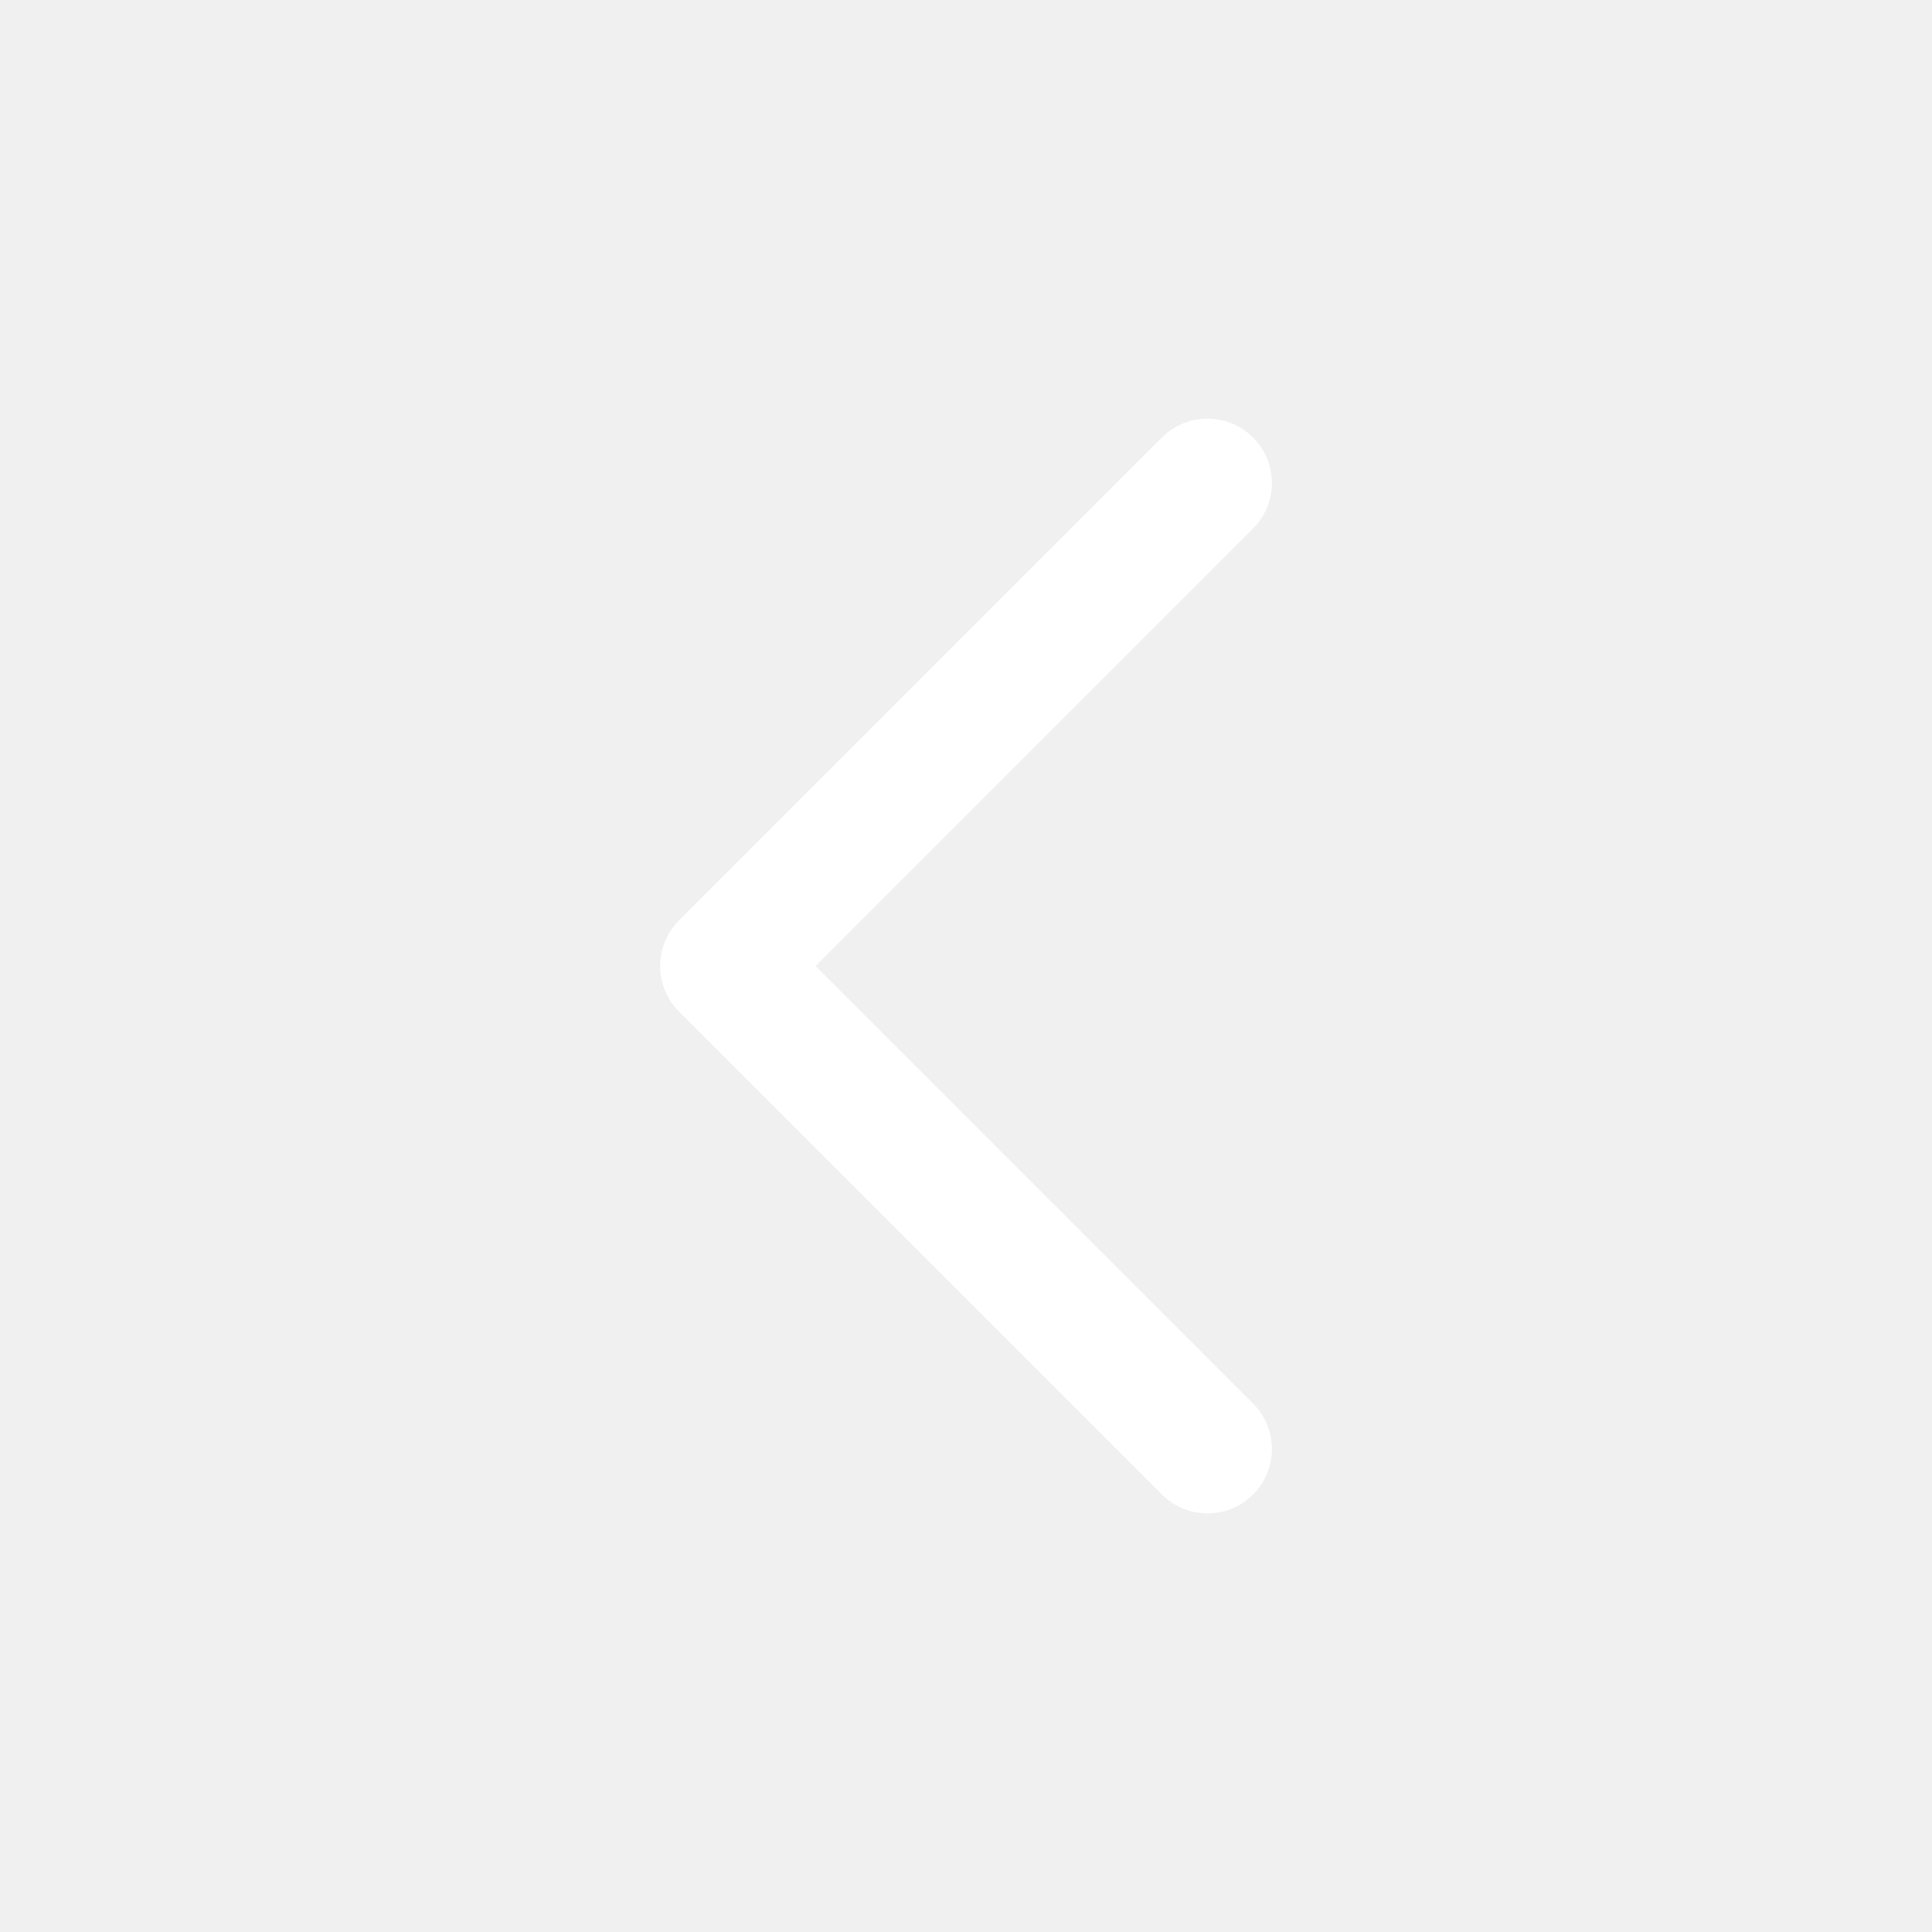
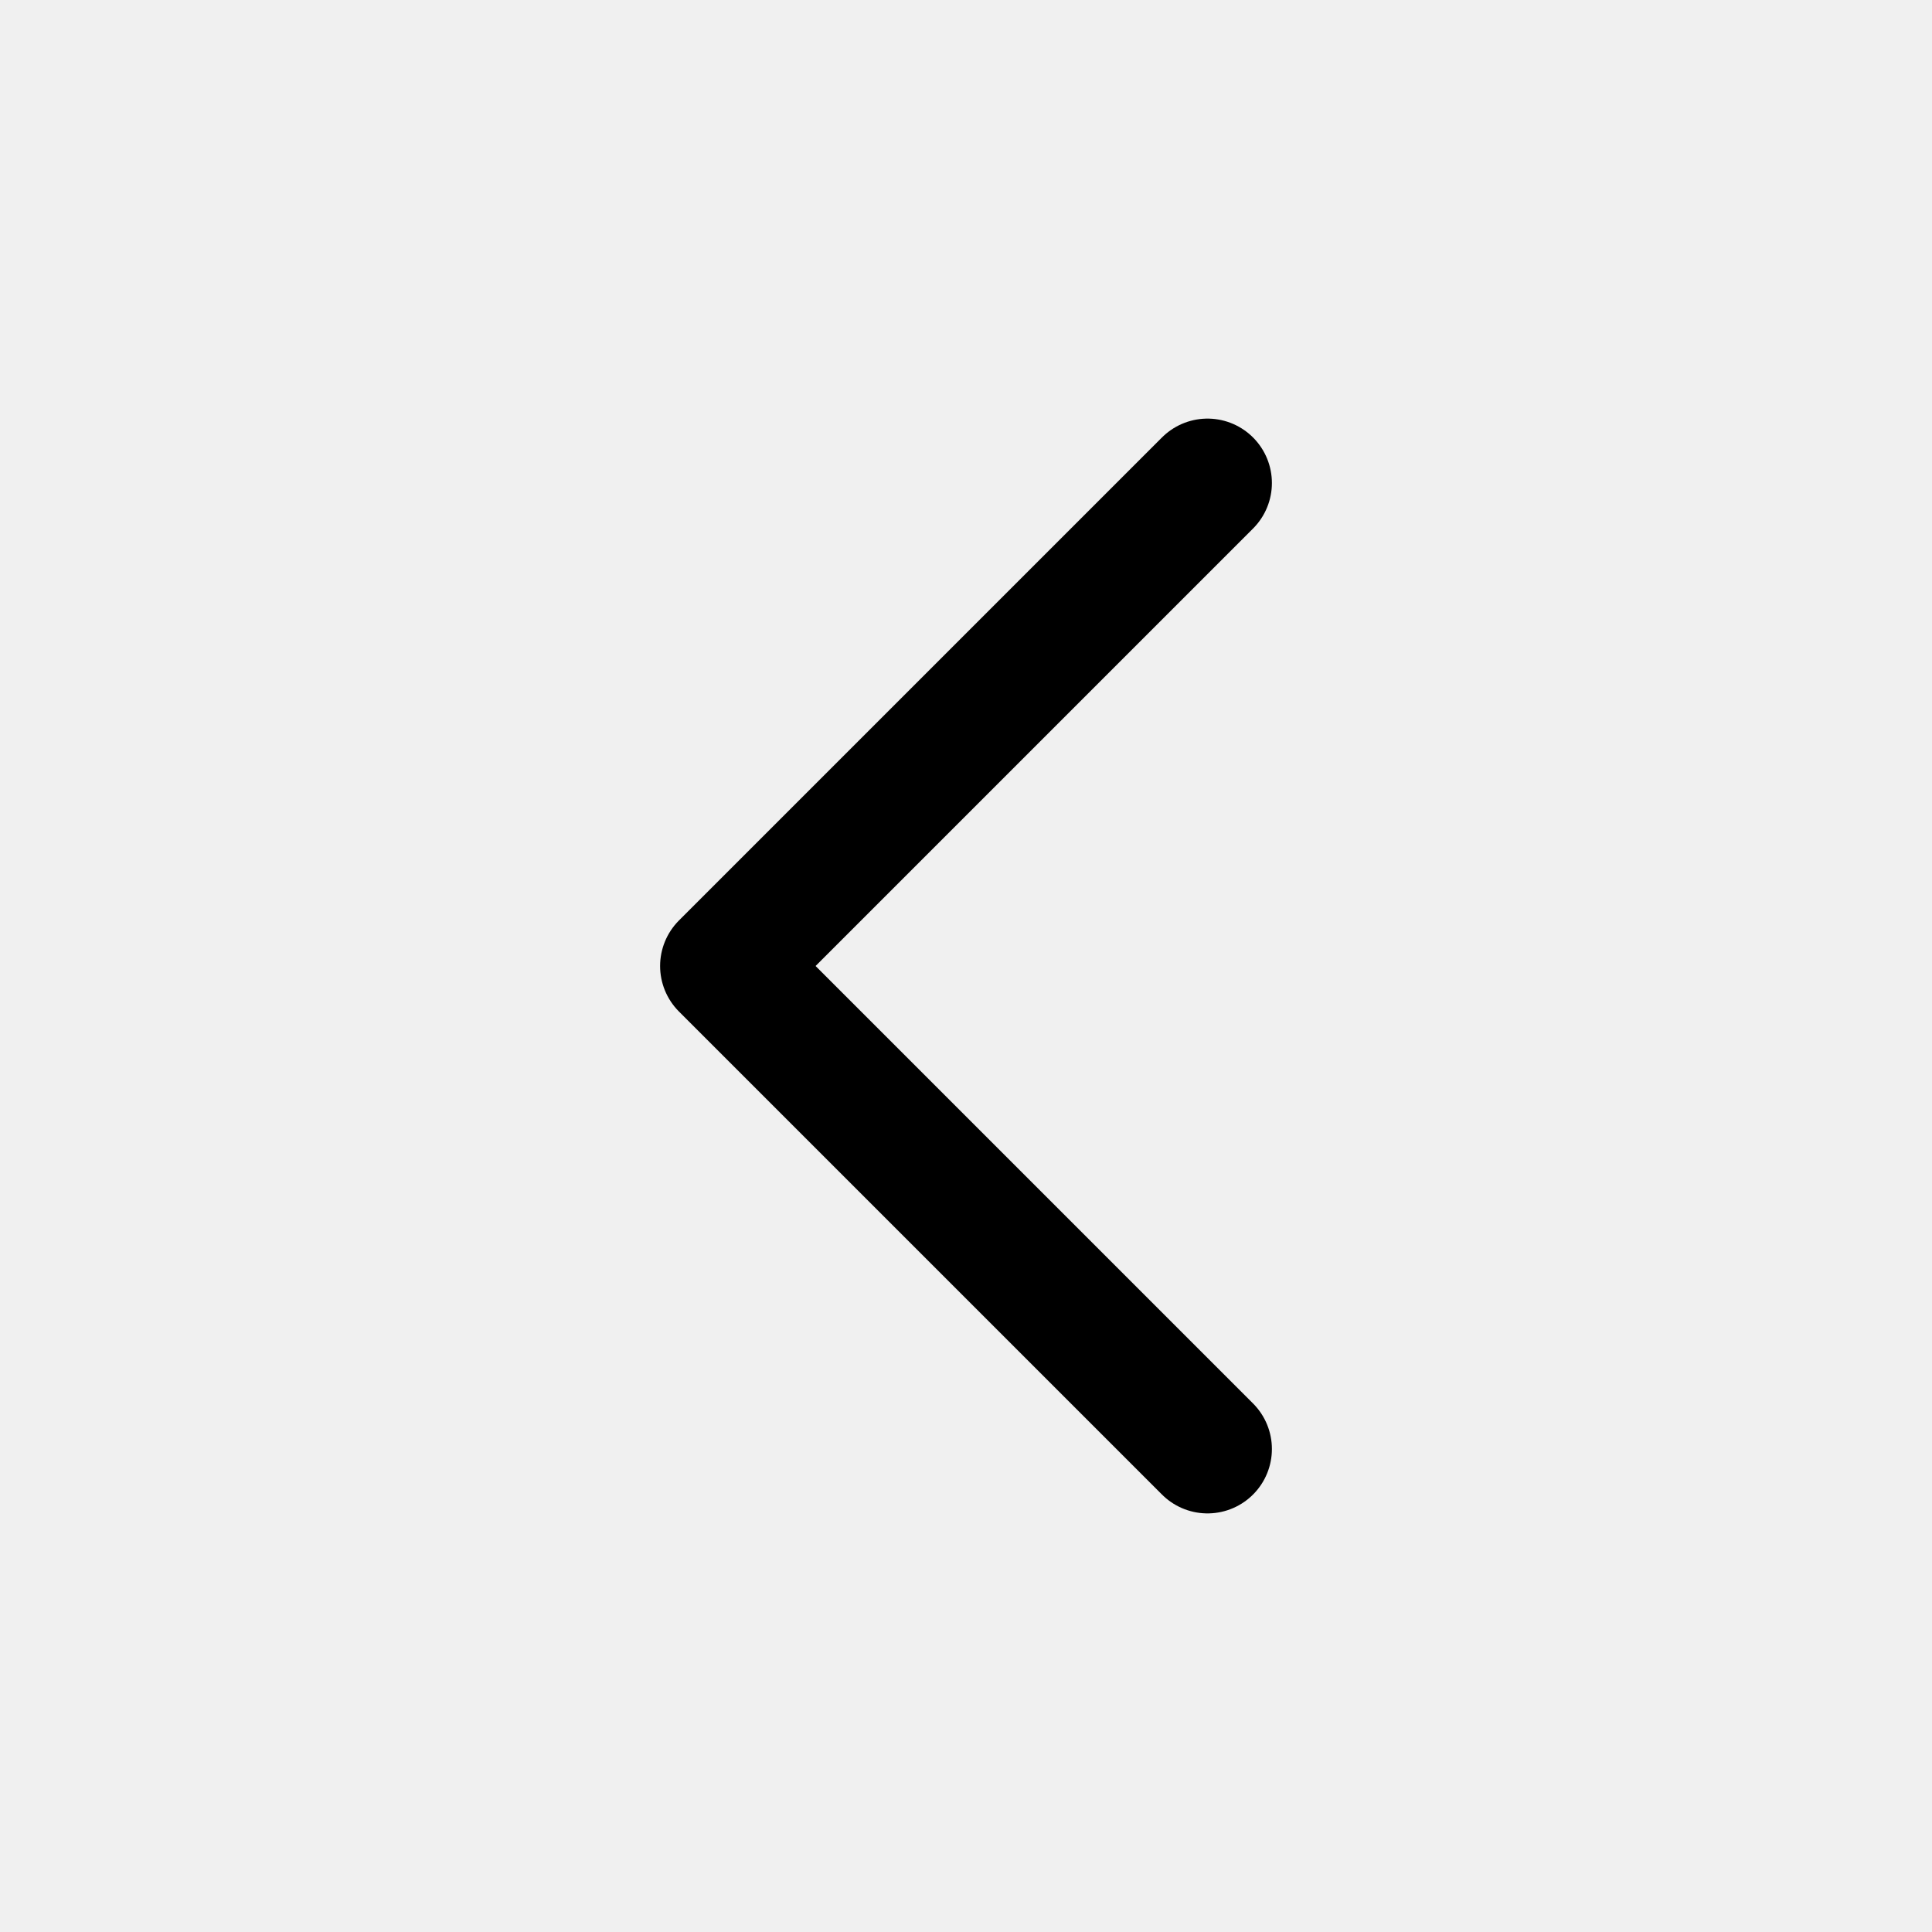
<svg xmlns="http://www.w3.org/2000/svg" width="30" height="30" viewBox="0 0 30 30" fill="none">
  <g clip-path="url(#clip0_474_557)">
-     <path d="M18.75 7.5L11.25 15L18.75 22.5" stroke="white" stroke-width="2" stroke-linecap="round" stroke-linejoin="round" />
+     <path d="M18.75 7.5L11.25 15L18.75 22.5" stroke="black" stroke-width="2" stroke-linecap="round" stroke-linejoin="round" />
  </g>
  <defs>
    <clipPath id="clip0_474_557">
-       <rect width="30" height="30" fill="white" />
+       <rect width="30" height="30" fill="black" />
    </clipPath>
  </defs>
</svg>
